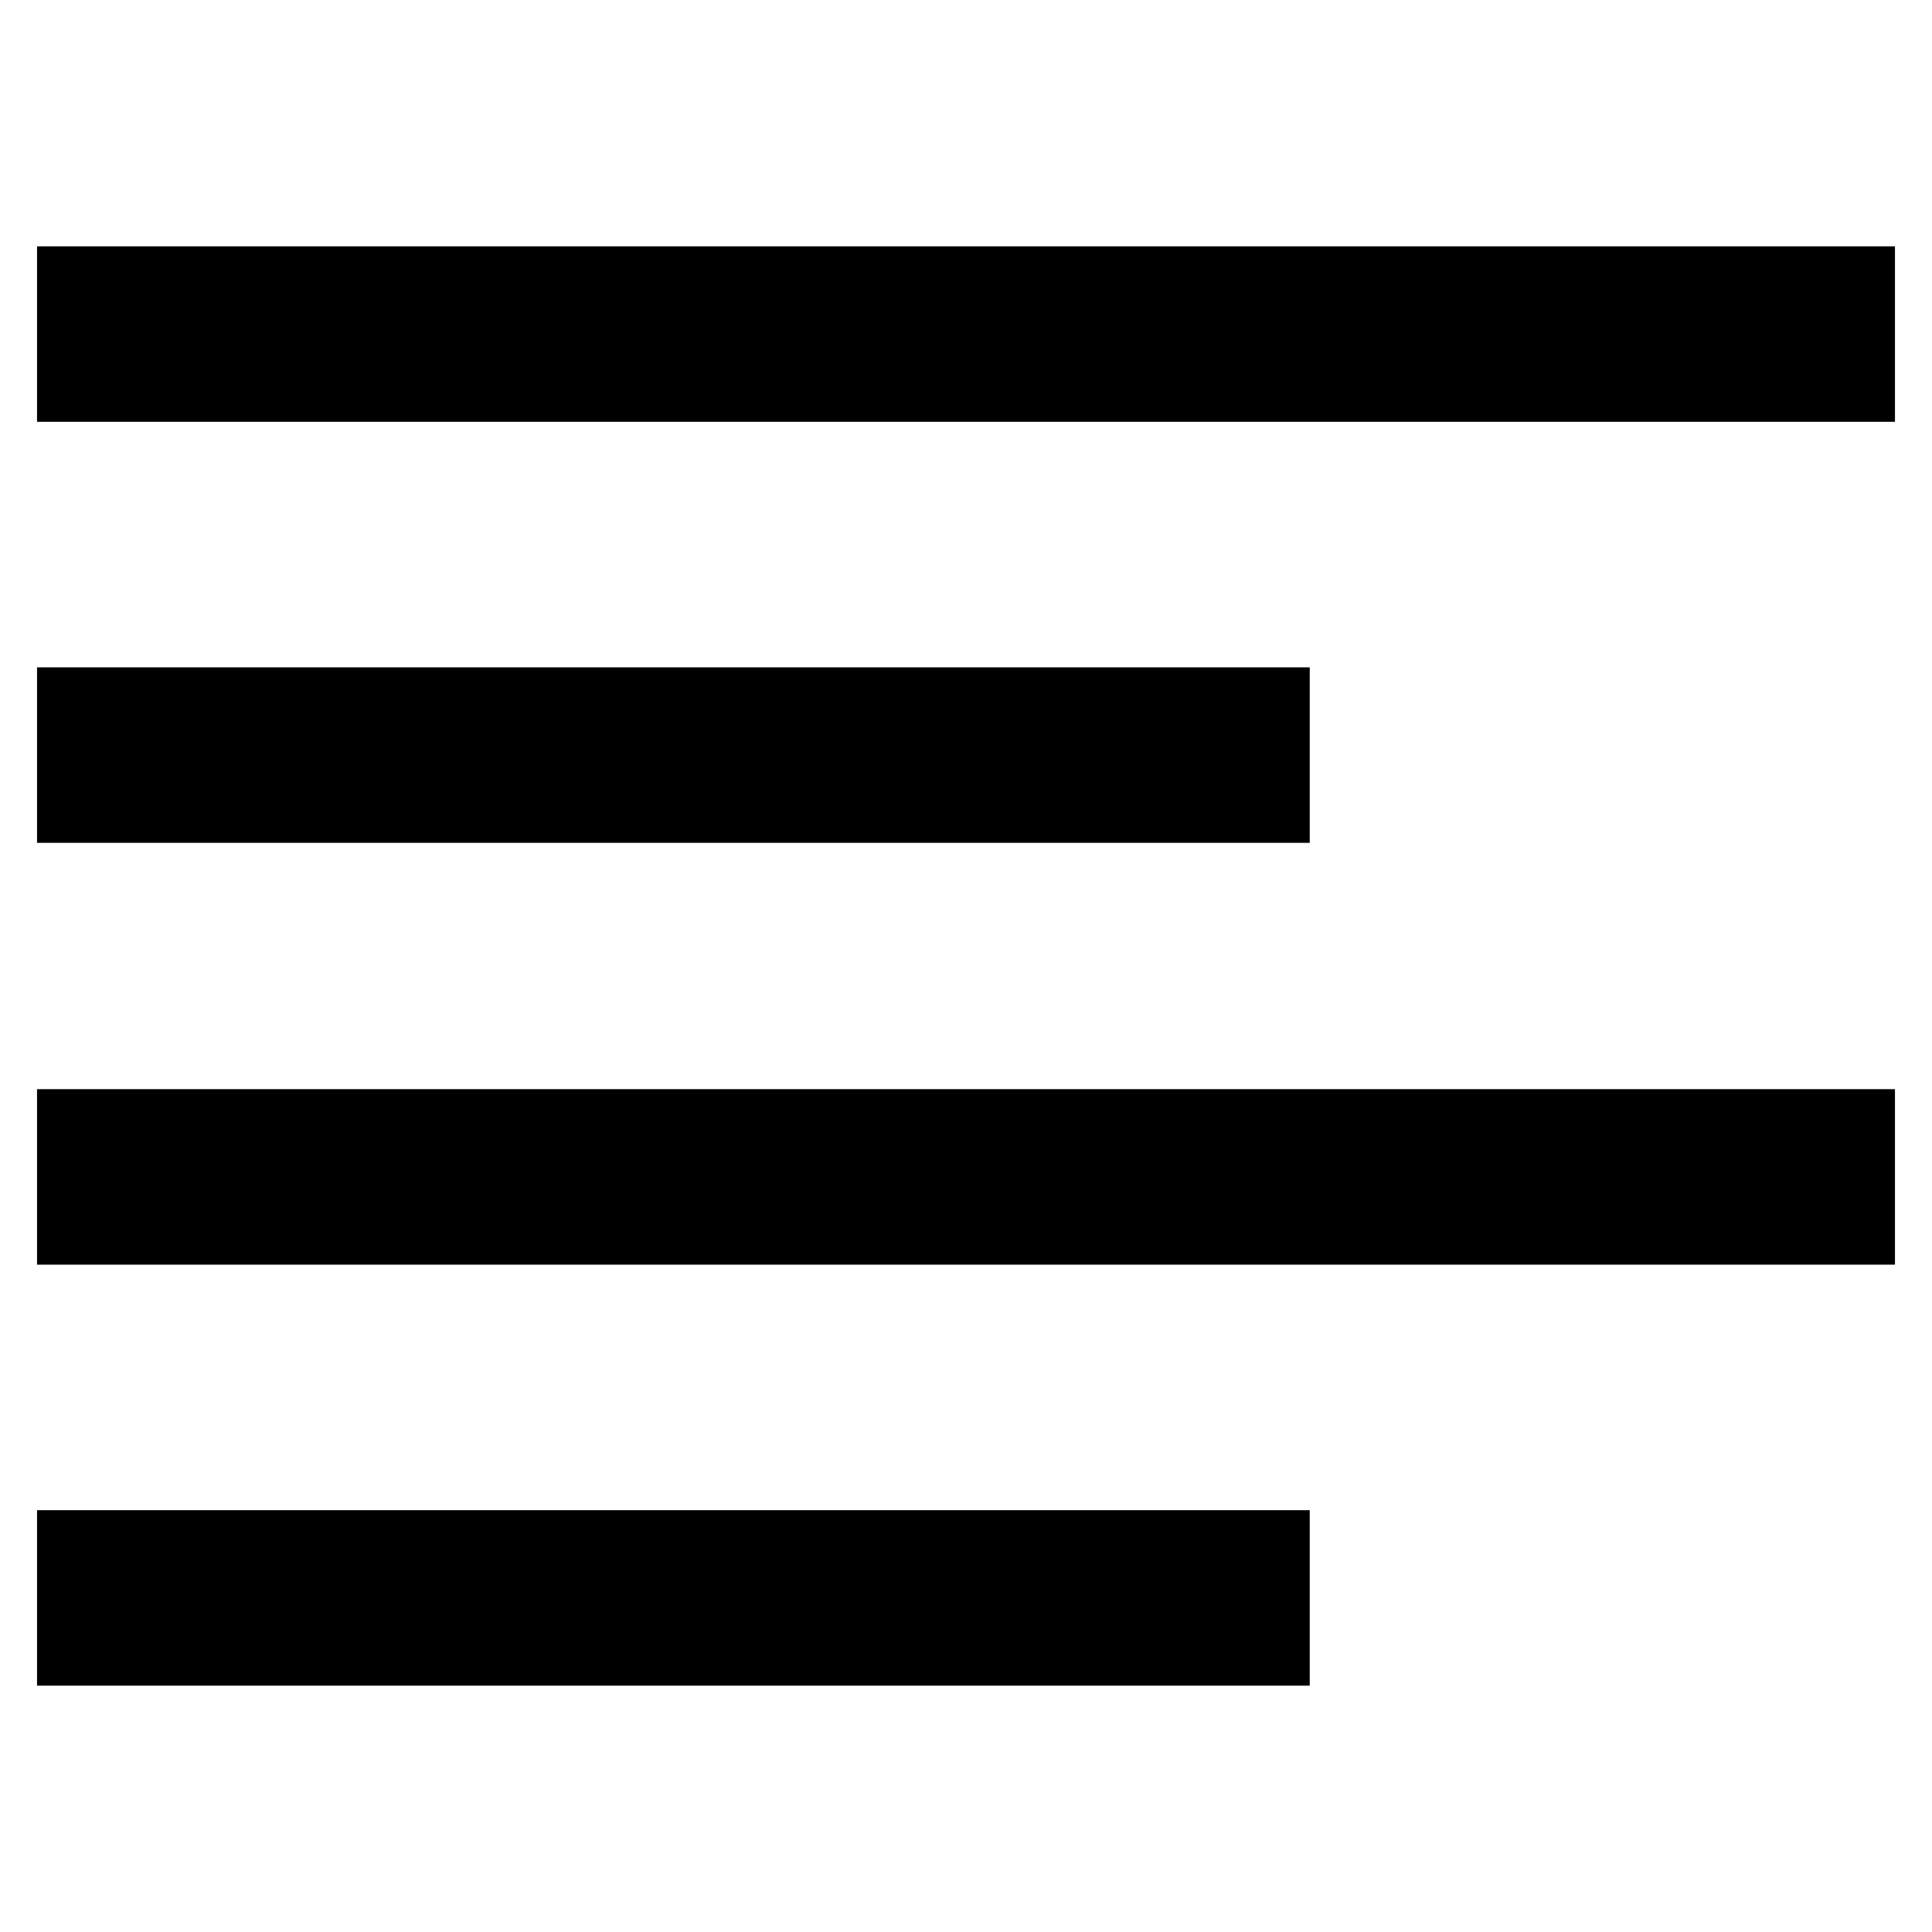
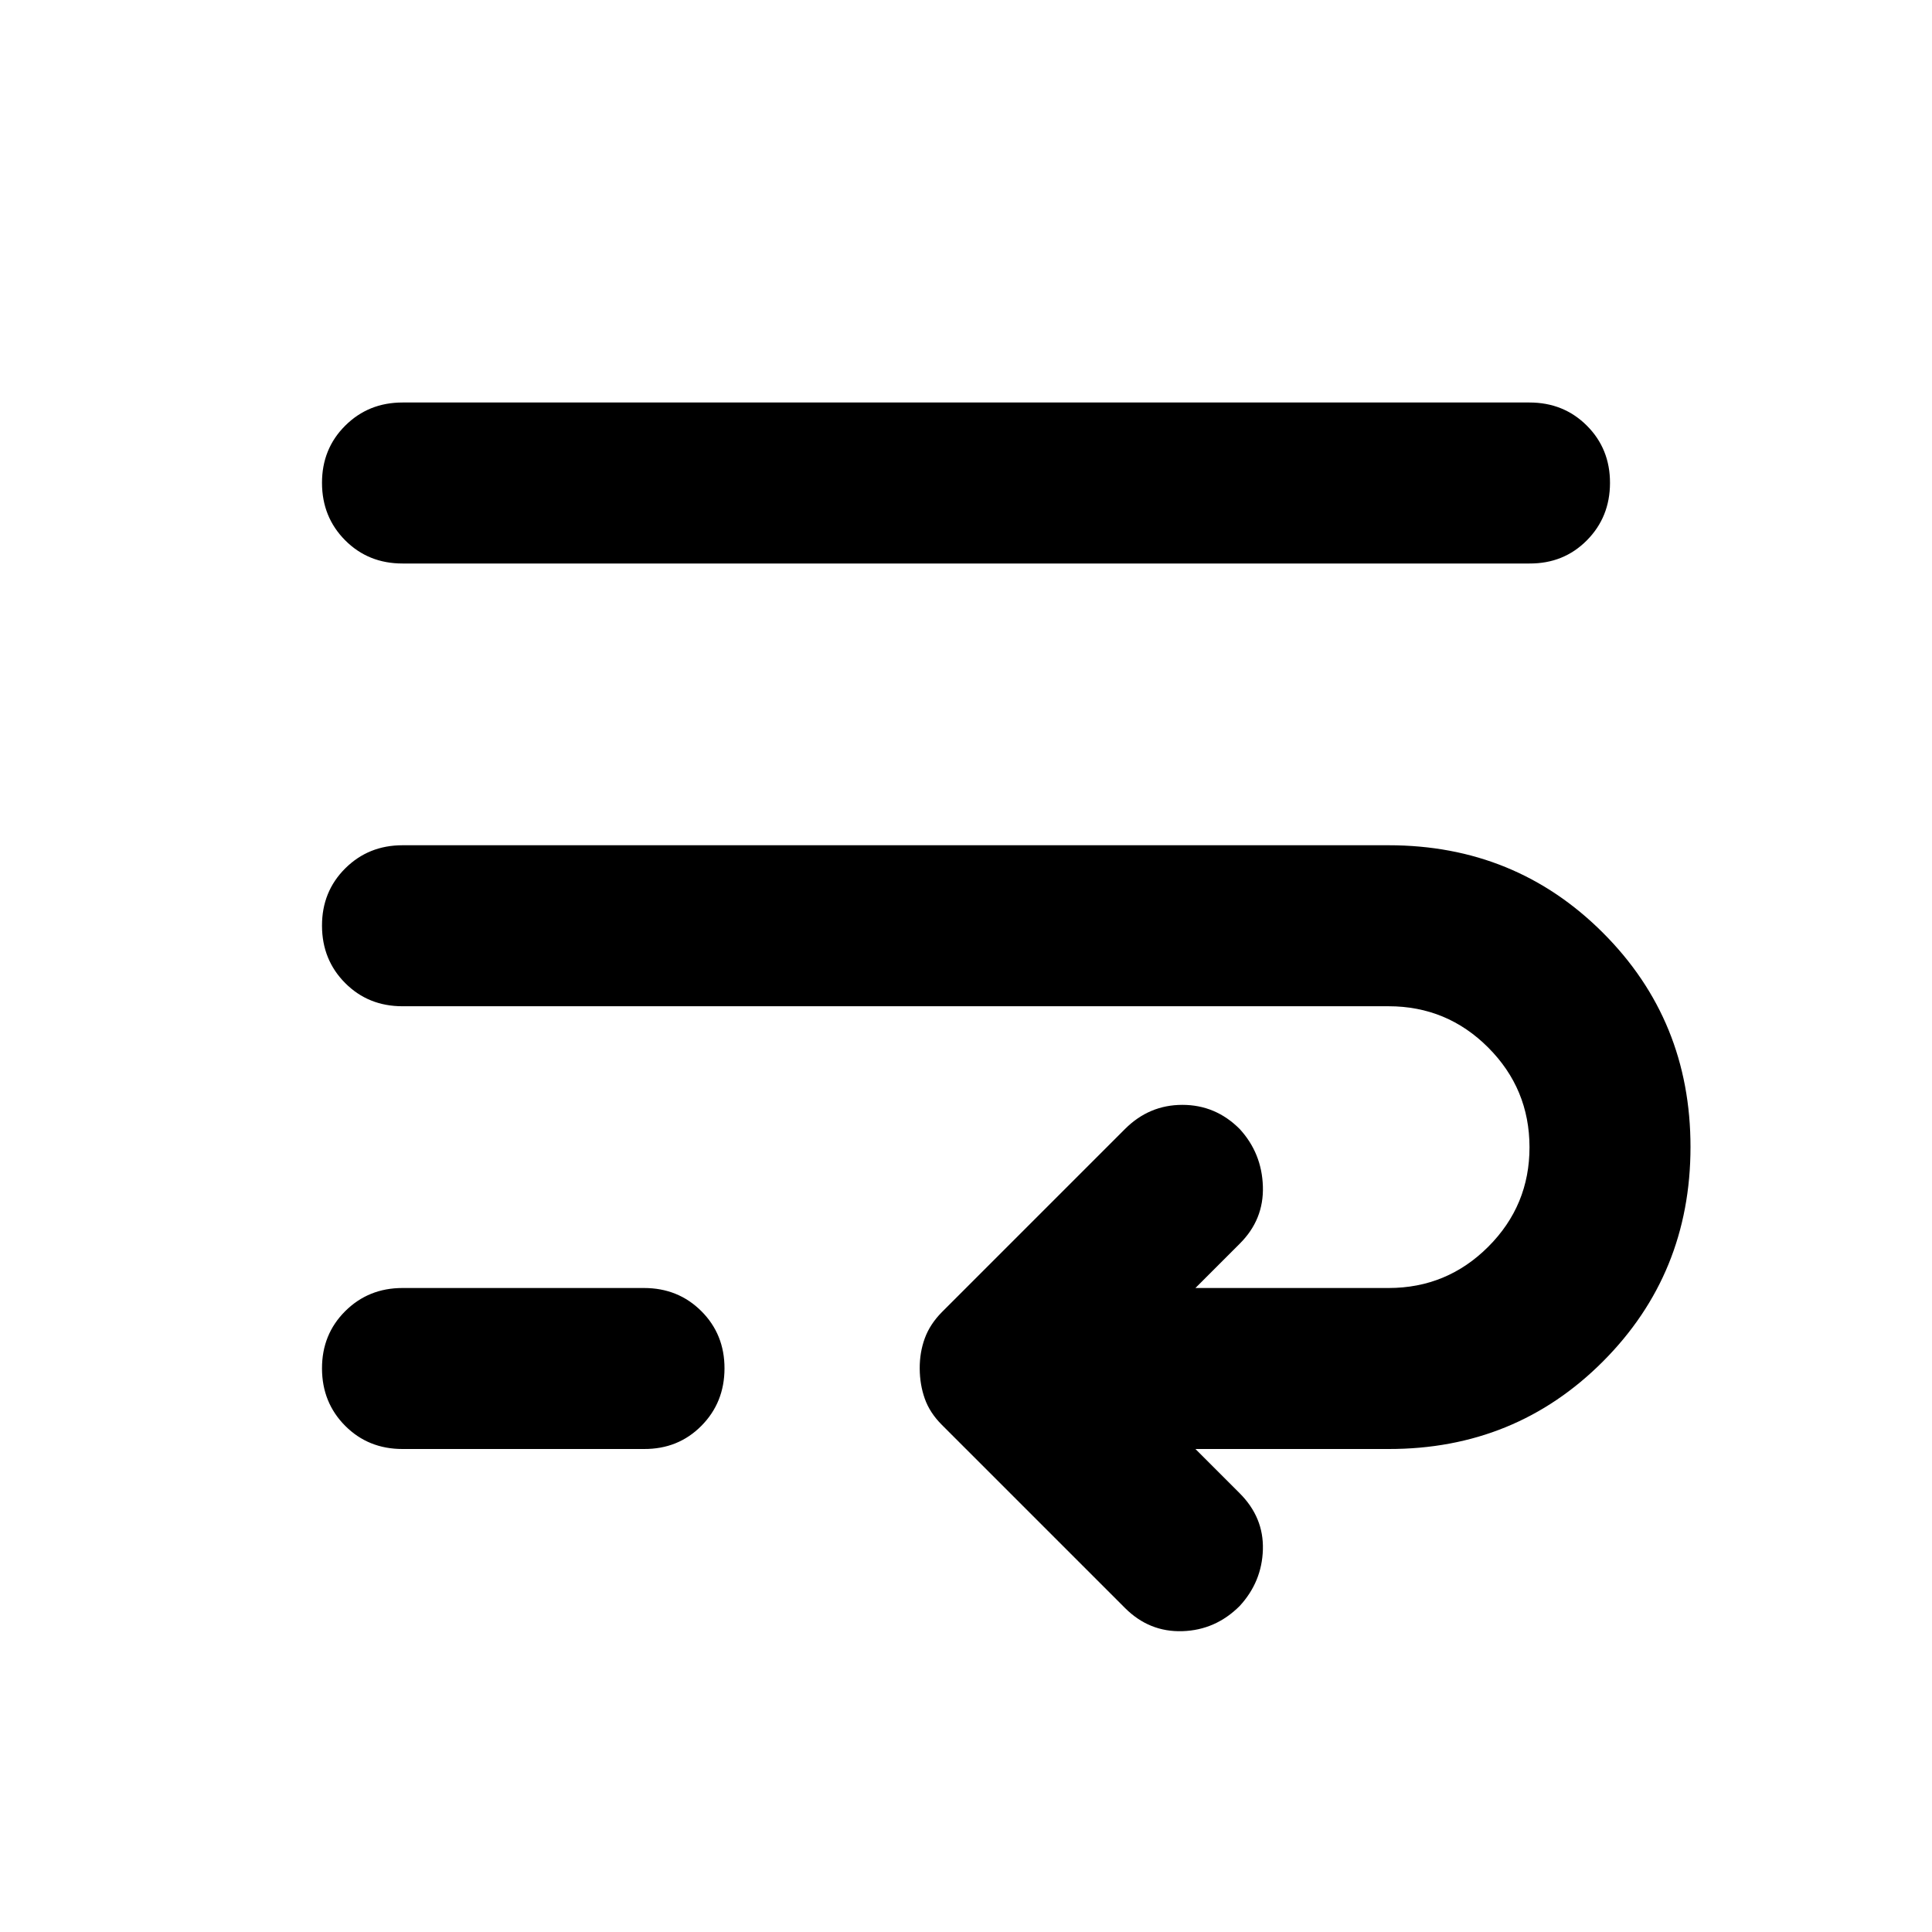
<svg xmlns="http://www.w3.org/2000/svg" width="32" height="32" viewBox="0 0 24 24">
-   <path fill="currentColor" d="M.46 3.06h23.08v2.18H.46zm0 5.23h15.81v2.18H.46zm0 5.24h23.08v2.18H.46zm0 5.23h15.81v2.18H.46z" />
+   <path fill="currentColor" d="M5 12.5q-.425 0-.712-.288T4 11.5t.288-.712T5 10.5h12.25q1.575 0 2.663 1.088T21 14.25t-1.088 2.663T17.25 18h-2.4l.55.55q.3.3.288.7t-.288.7q-.3.3-.712.313t-.713-.288L11.7 17.7q-.15-.15-.212-.325T11.425 17t.063-.375t.212-.325l2.275-2.275q.3-.3.713-.3t.712.3q.275.3.288.713t-.288.712l-.55.55h2.4q.725 0 1.238-.513T19 14.25t-.513-1.237t-1.237-.513zM5 18q-.425 0-.712-.288T4 17t.288-.712T5 16h3q.425 0 .713.288T9 17t-.288.713T8 18zM5 7q-.425 0-.712-.288T4 6t.288-.712T5 5h14q.425 0 .713.288T20 6t-.288.713T19 7z" />
</svg>
